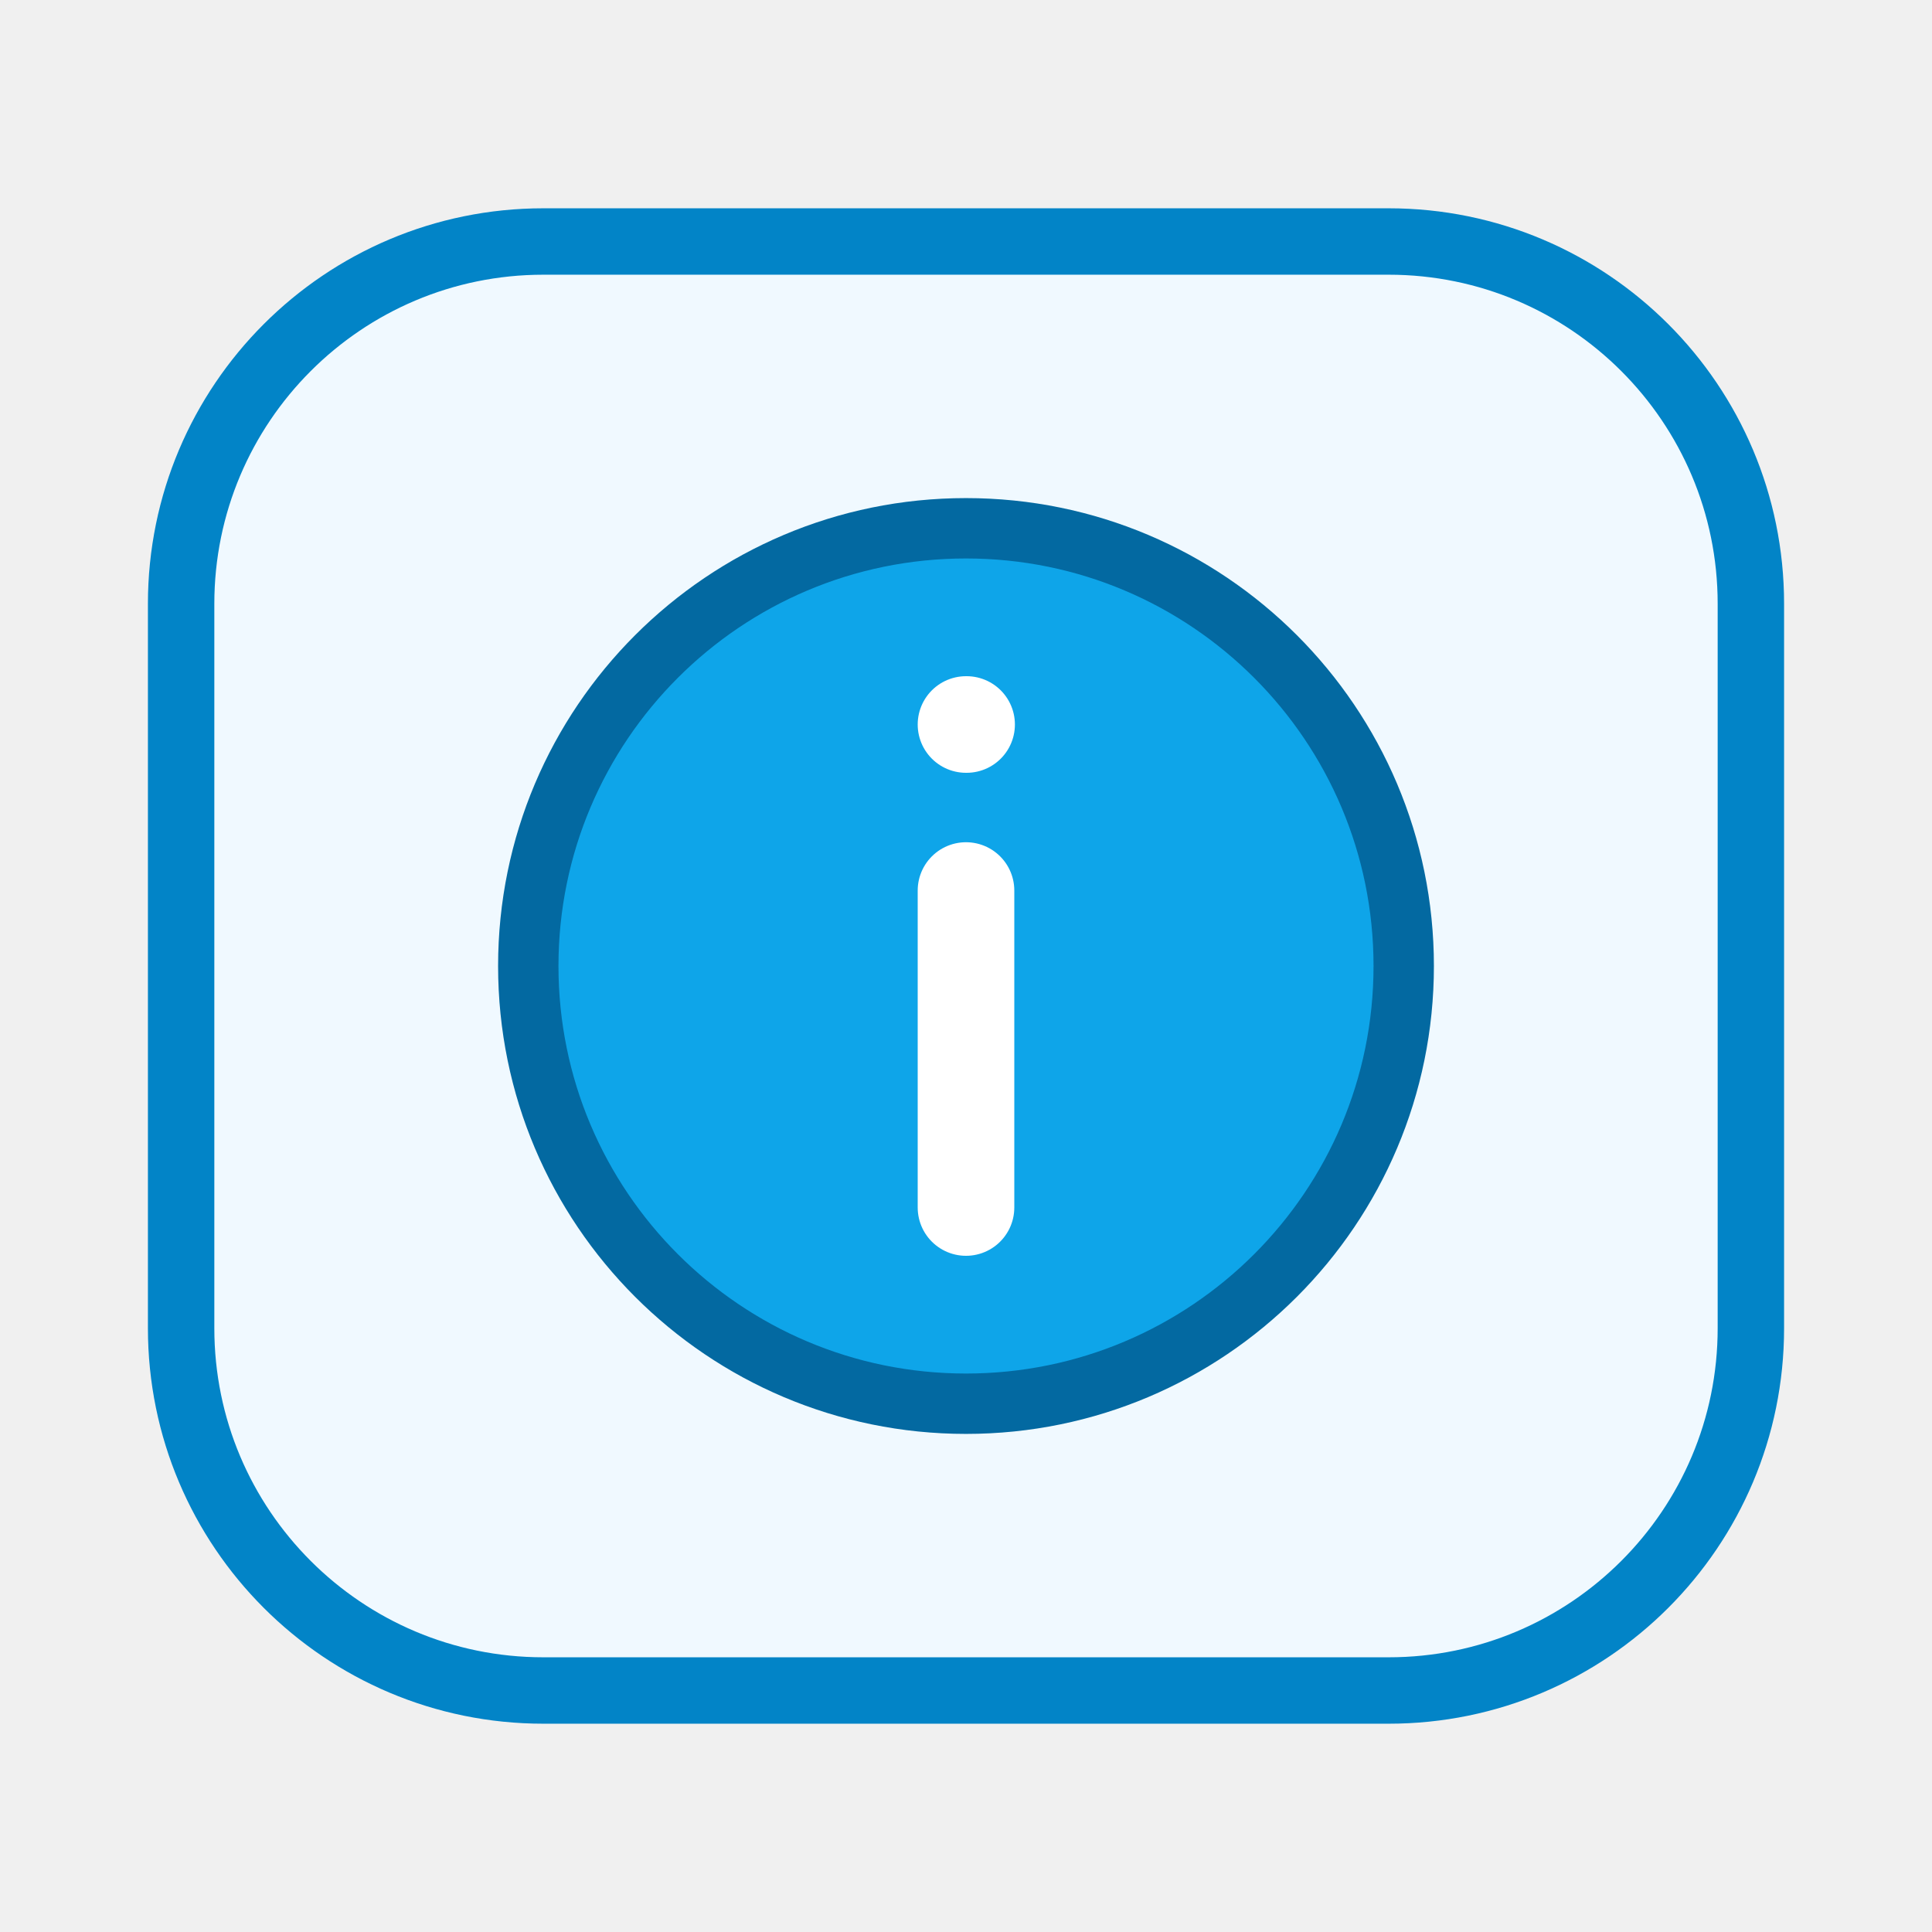
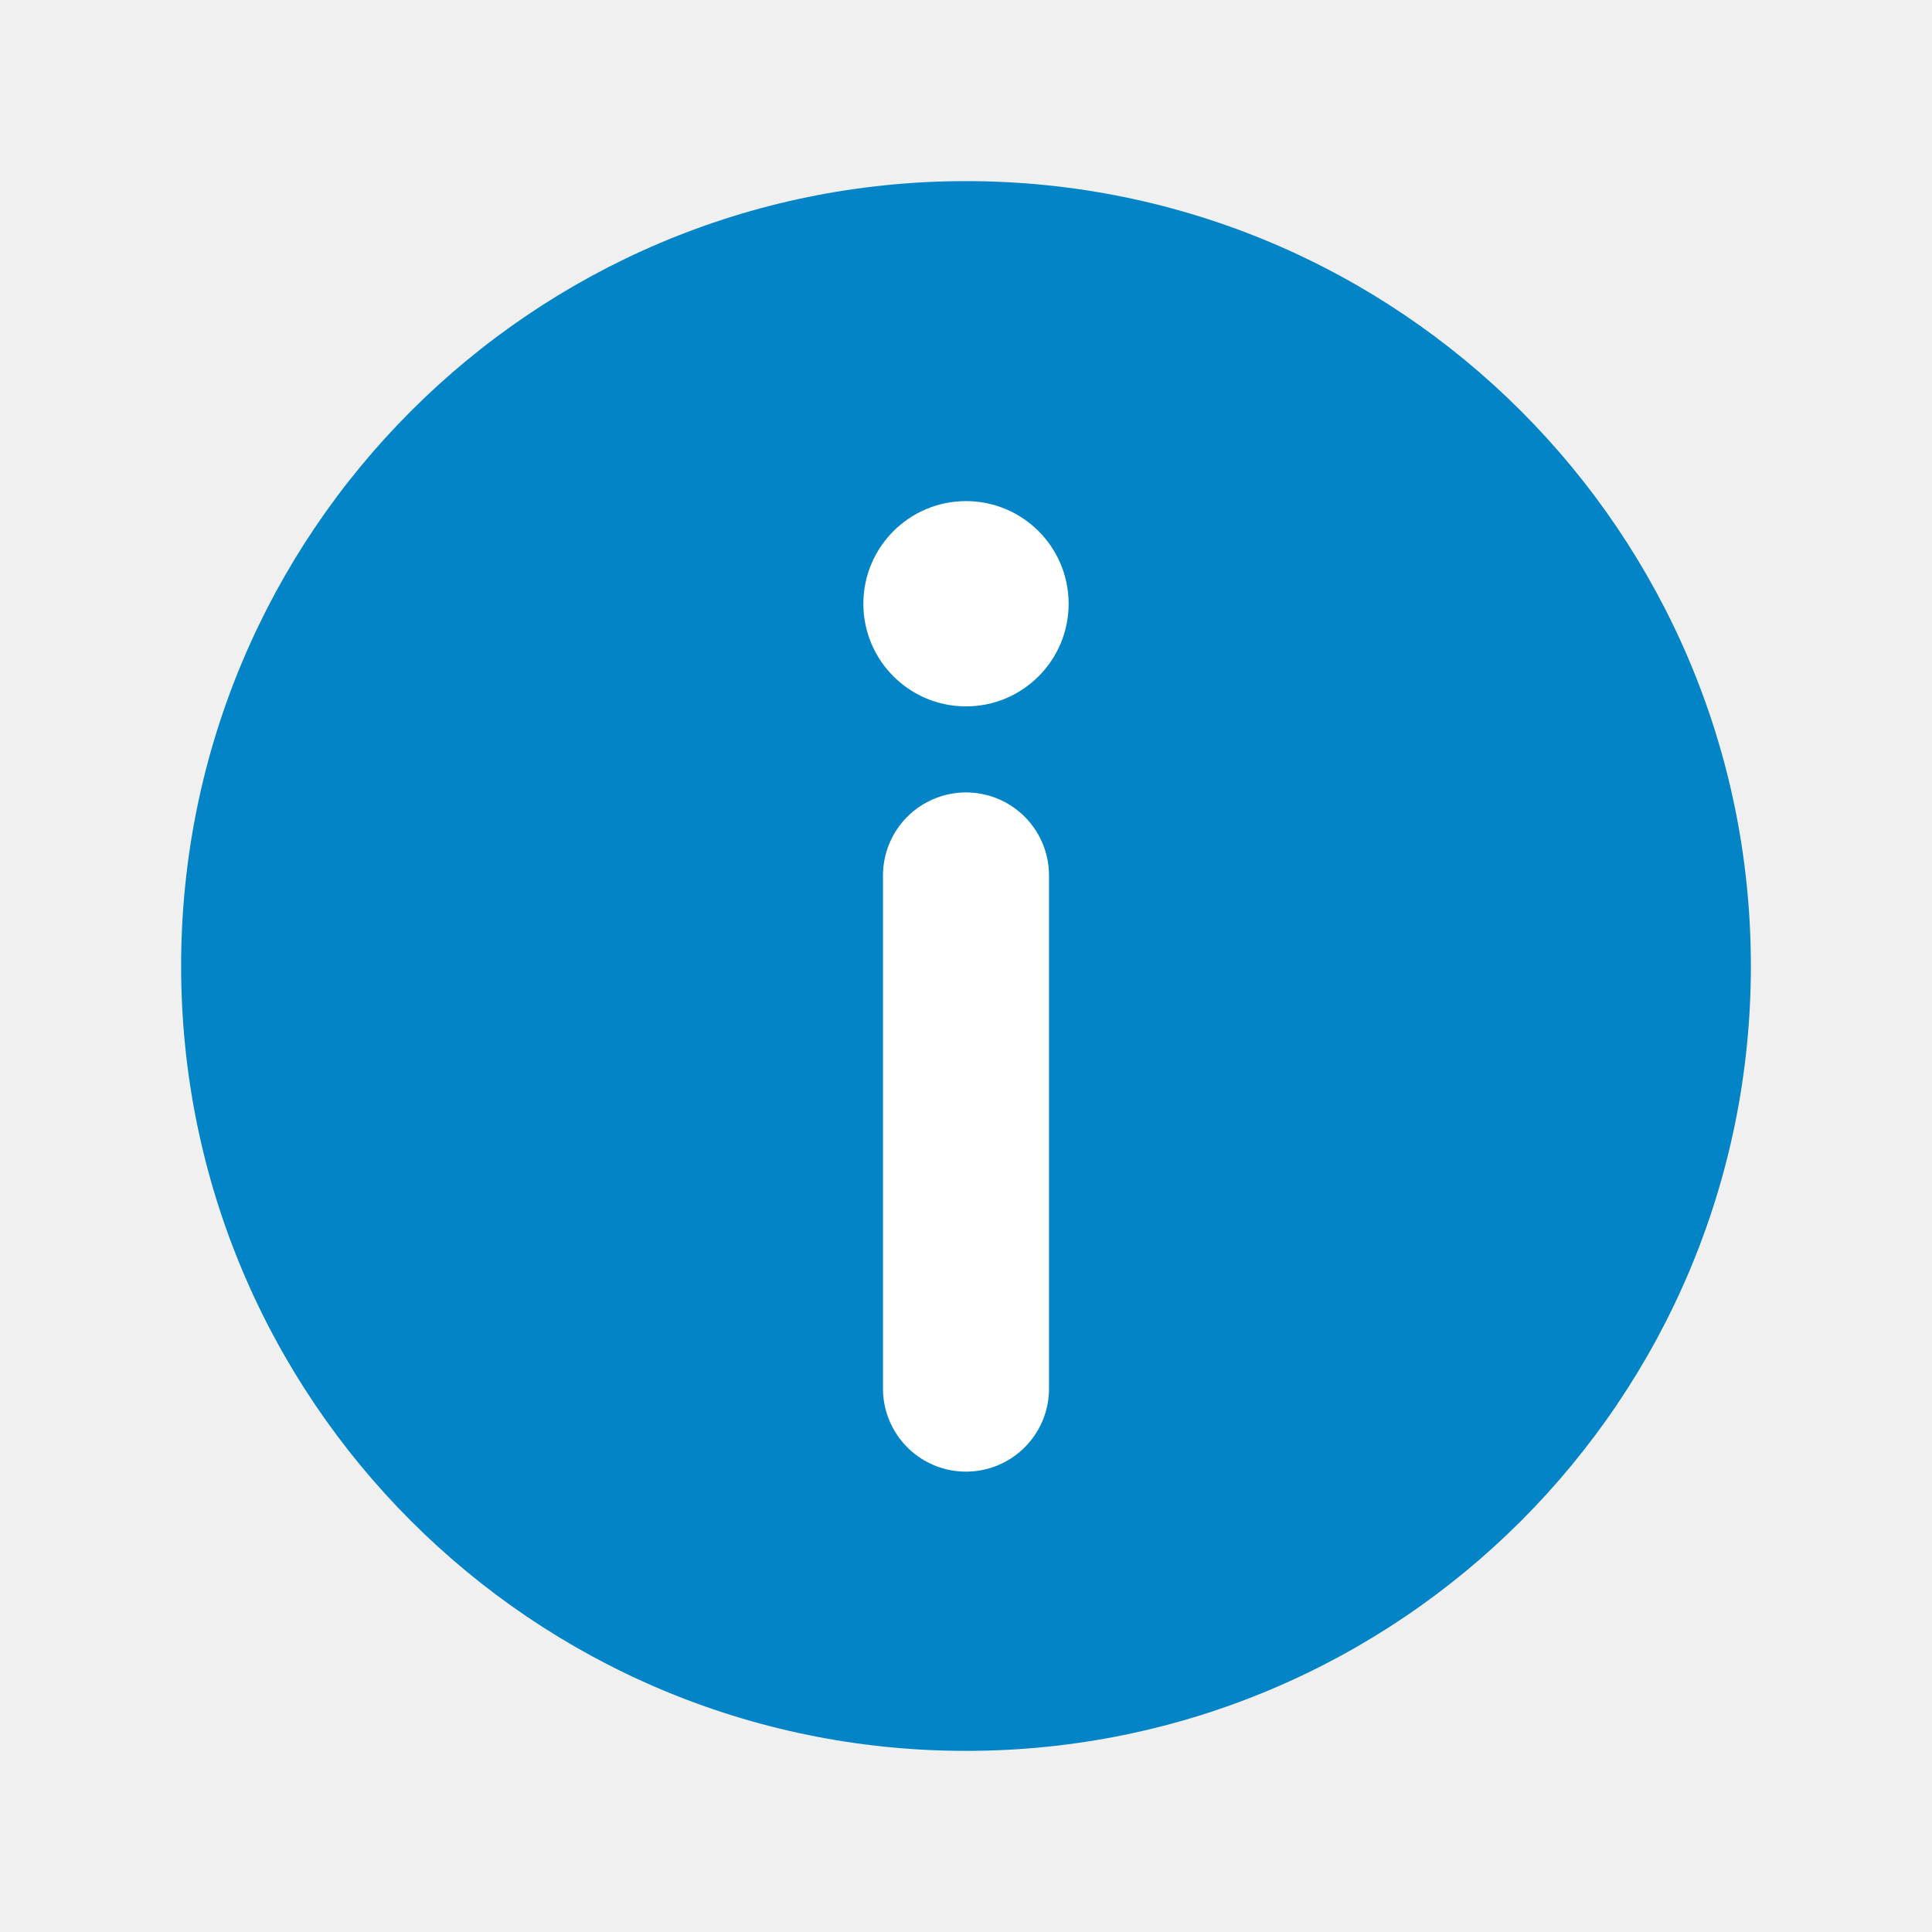
<svg xmlns="http://www.w3.org/2000/svg" viewBox="0 0 64 64">
-   <rect x="6" y="8" width="52" height="48" rx="12" fill="#F0F9FF" stroke="#0284C7" stroke-width="2.2" />
-   <circle cx="32" cy="32" r="14.5" fill="#0EA5E9" stroke="#0369A1" stroke-width="2" />
-   <path d="M32 24h.02M32 29.5v10.5" stroke="#FFFFFF" stroke-width="3.2" stroke-linecap="round" />
+   <circle cx="32" cy="32" r="26" fill="#0284C7" />
+   <circle cx="32" cy="20" r="3.4" fill="#FFFFFF" />
+   <path d="M32 29v17" stroke="#FFFFFF" stroke-width="5.5" stroke-linecap="round" />
</svg>
